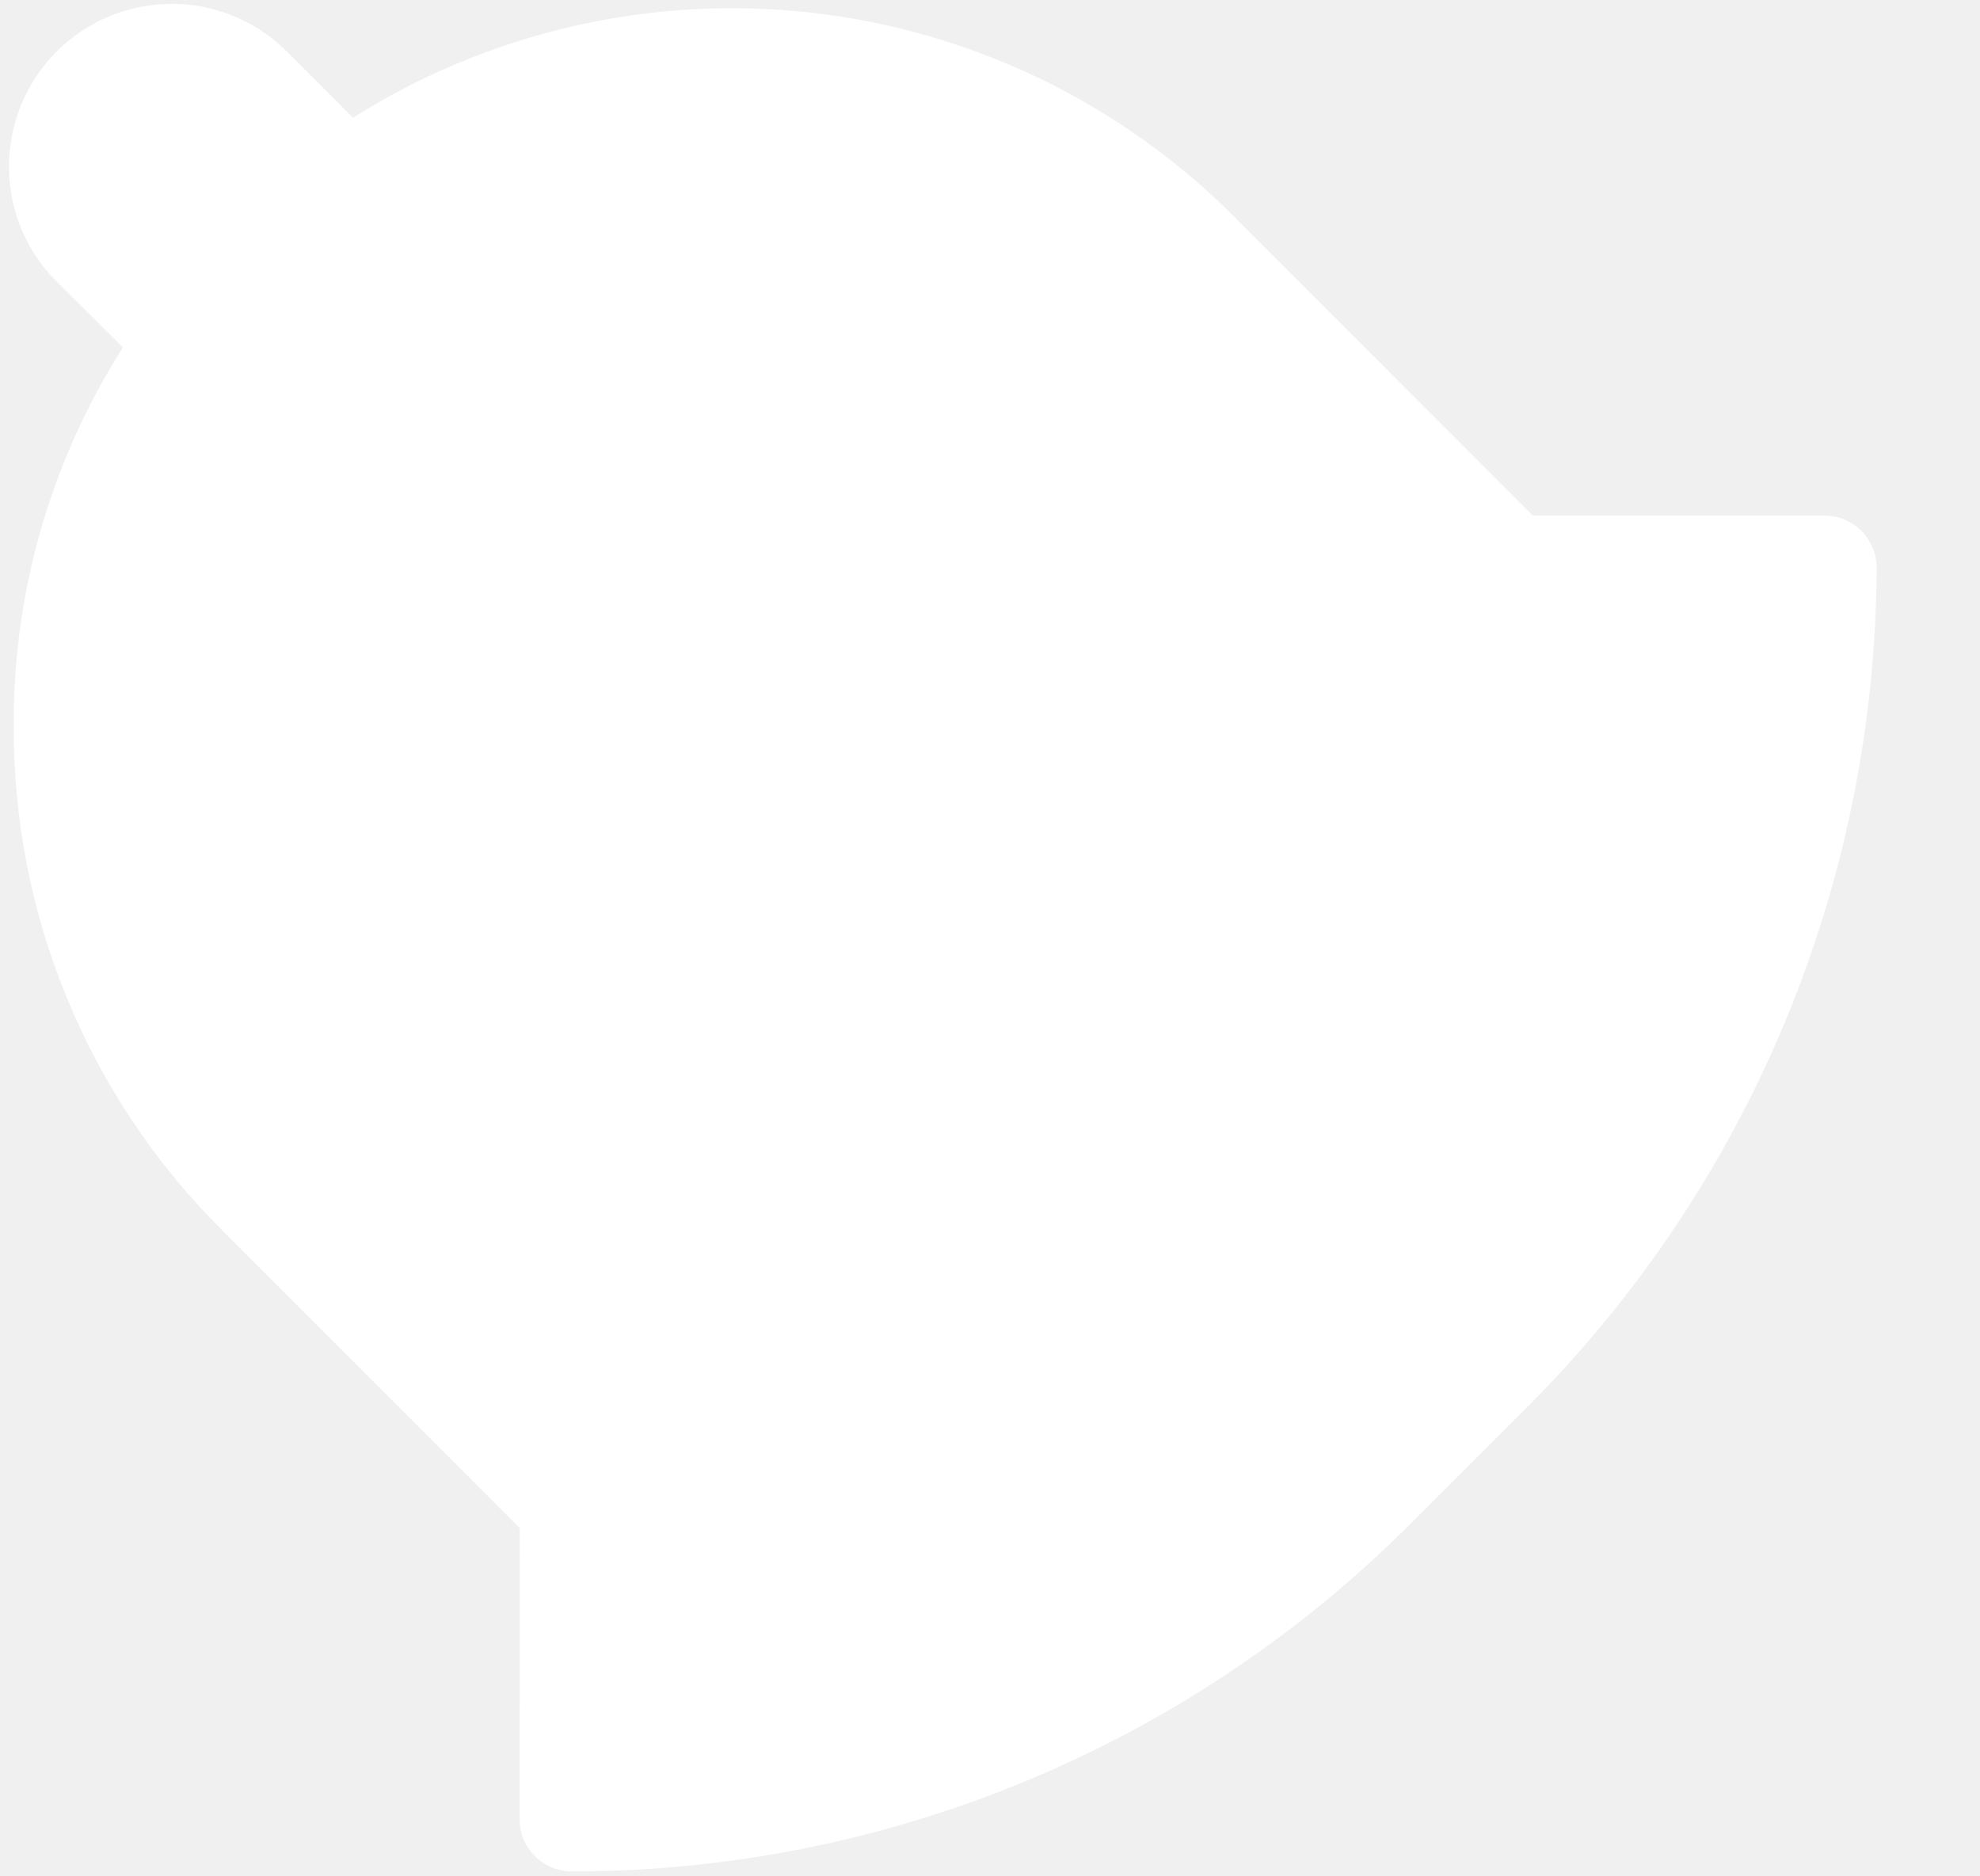
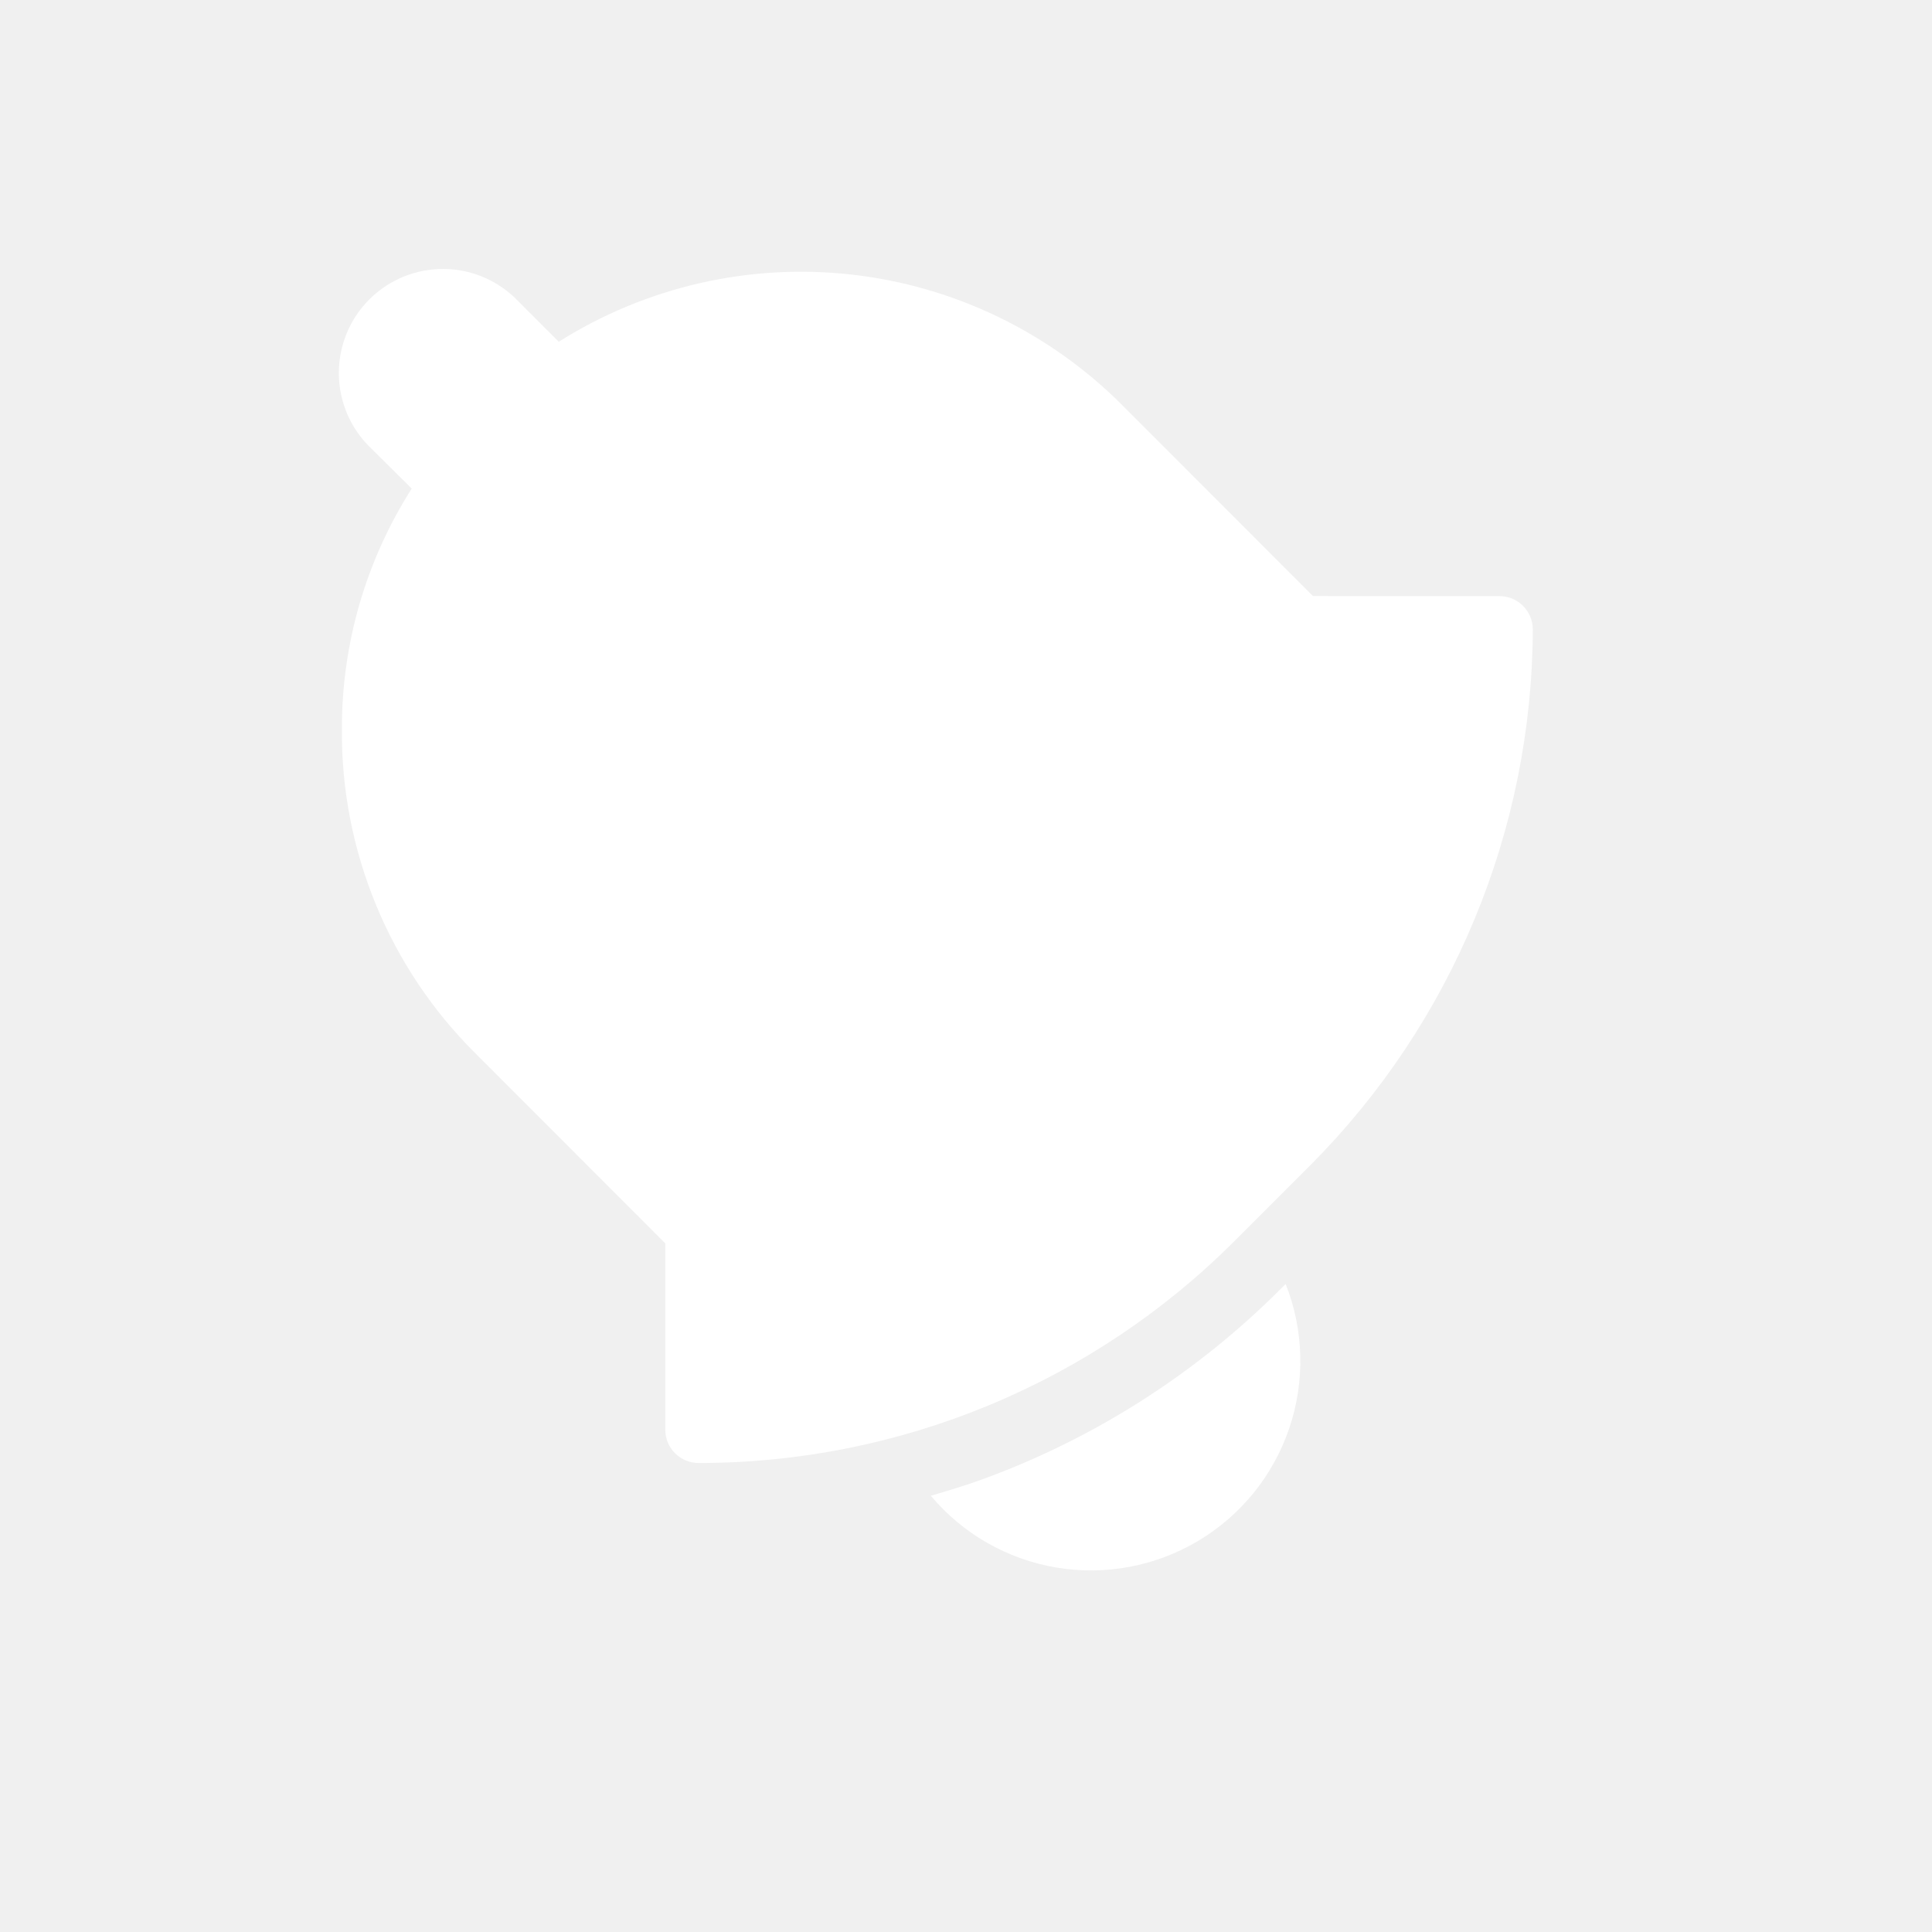
- <svg xmlns="http://www.w3.org/2000/svg" width="19" height="18" viewBox="0 0 19 18" fill="none">
-   <path d="M0.567 2.726C0.417 2.582 0.297 2.41 0.214 2.219C0.132 2.028 0.088 1.822 0.086 1.614C0.084 1.407 0.124 1.2 0.202 1.008C0.281 0.815 0.397 0.641 0.544 0.494C0.691 0.347 0.866 0.231 1.059 0.152C1.252 0.074 1.458 0.035 1.666 0.037C1.874 0.039 2.079 0.083 2.27 0.166C2.461 0.249 2.633 0.369 2.777 0.519L3.387 1.13C4.697 0.304 6.249 -0.052 7.788 0.122C9.327 0.296 10.76 0.99 11.852 2.088L14.708 4.947L17.508 4.948C17.64 4.948 17.768 5.001 17.861 5.094C17.955 5.188 18.008 5.315 18.008 5.448C17.997 8.462 16.799 11.35 14.673 13.486L13.527 14.632C12.471 15.688 11.217 16.525 9.837 17.096C8.458 17.667 6.979 17.961 5.486 17.96C5.353 17.96 5.226 17.907 5.132 17.813C5.038 17.72 4.986 17.592 4.986 17.46L4.987 14.664L2.13 11.805C1.491 11.169 0.985 10.412 0.642 9.578C0.299 8.744 0.125 7.85 0.132 6.949C0.128 5.668 0.492 4.414 1.18 3.334L0.567 2.726Z" fill="white" />
+ <svg xmlns="http://www.w3.org/2000/svg" width="29" height="29" viewBox="0 0 29 29" fill="none">
+   <mask id="mask0" mask-type="alpha" maskUnits="userSpaceOnUse" x="0" y="0" width="29" height="29">
+     <rect width="28" height="28" transform="matrix(-1 -0.000404588 -0.000404588 1 28.0114 0.0455322)" fill="#C4C4C4" />
+   </mask>
+   <g mask="url(#mask0)">
+     <path d="M5.567 6.726C5.417 6.582 5.297 6.41 5.214 6.219C5.132 6.028 5.088 5.822 5.086 5.614C5.084 5.407 5.124 5.2 5.202 5.008C5.281 4.815 5.397 4.641 5.544 4.494C5.691 4.347 5.866 4.231 6.059 4.152C6.252 4.074 6.458 4.035 6.666 4.037C6.874 4.039 7.079 4.083 7.27 4.166C7.461 4.249 7.633 4.369 7.777 4.519L8.387 5.13C9.697 4.304 11.249 3.948 12.788 4.122C14.326 4.296 15.76 4.99 16.852 6.088L19.708 8.947L22.508 8.948C22.64 8.948 22.768 9.001 22.861 9.094C22.955 9.188 23.008 9.315 23.008 9.448C22.997 12.462 21.799 15.35 19.673 17.486L18.527 18.632C17.471 19.688 16.217 20.525 14.838 21.096C13.458 21.667 11.979 21.961 10.486 21.96C10.353 21.96 10.226 21.907 10.132 21.813C10.038 21.72 9.986 21.592 9.986 21.46L9.987 18.664L7.13 15.805C6.491 15.169 5.985 14.412 5.642 13.578C5.299 12.744 5.125 11.85 5.132 10.949C5.128 9.668 5.492 8.414 6.18 7.334L5.567 6.726Z" fill="white" />
+     <path d="M19.232 19.339L19.298 19.273C19.573 19.967 19.591 20.736 19.351 21.442C19.111 22.148 18.628 22.746 17.987 23.128C17.346 23.511 16.59 23.653 15.855 23.529C15.119 23.405 14.452 23.023 13.972 22.452C14.226 22.377 14.48 22.302 14.73 22.211C16.423 21.596 17.96 20.615 19.232 19.339Z" fill="white" />
+   </g>
</svg>
